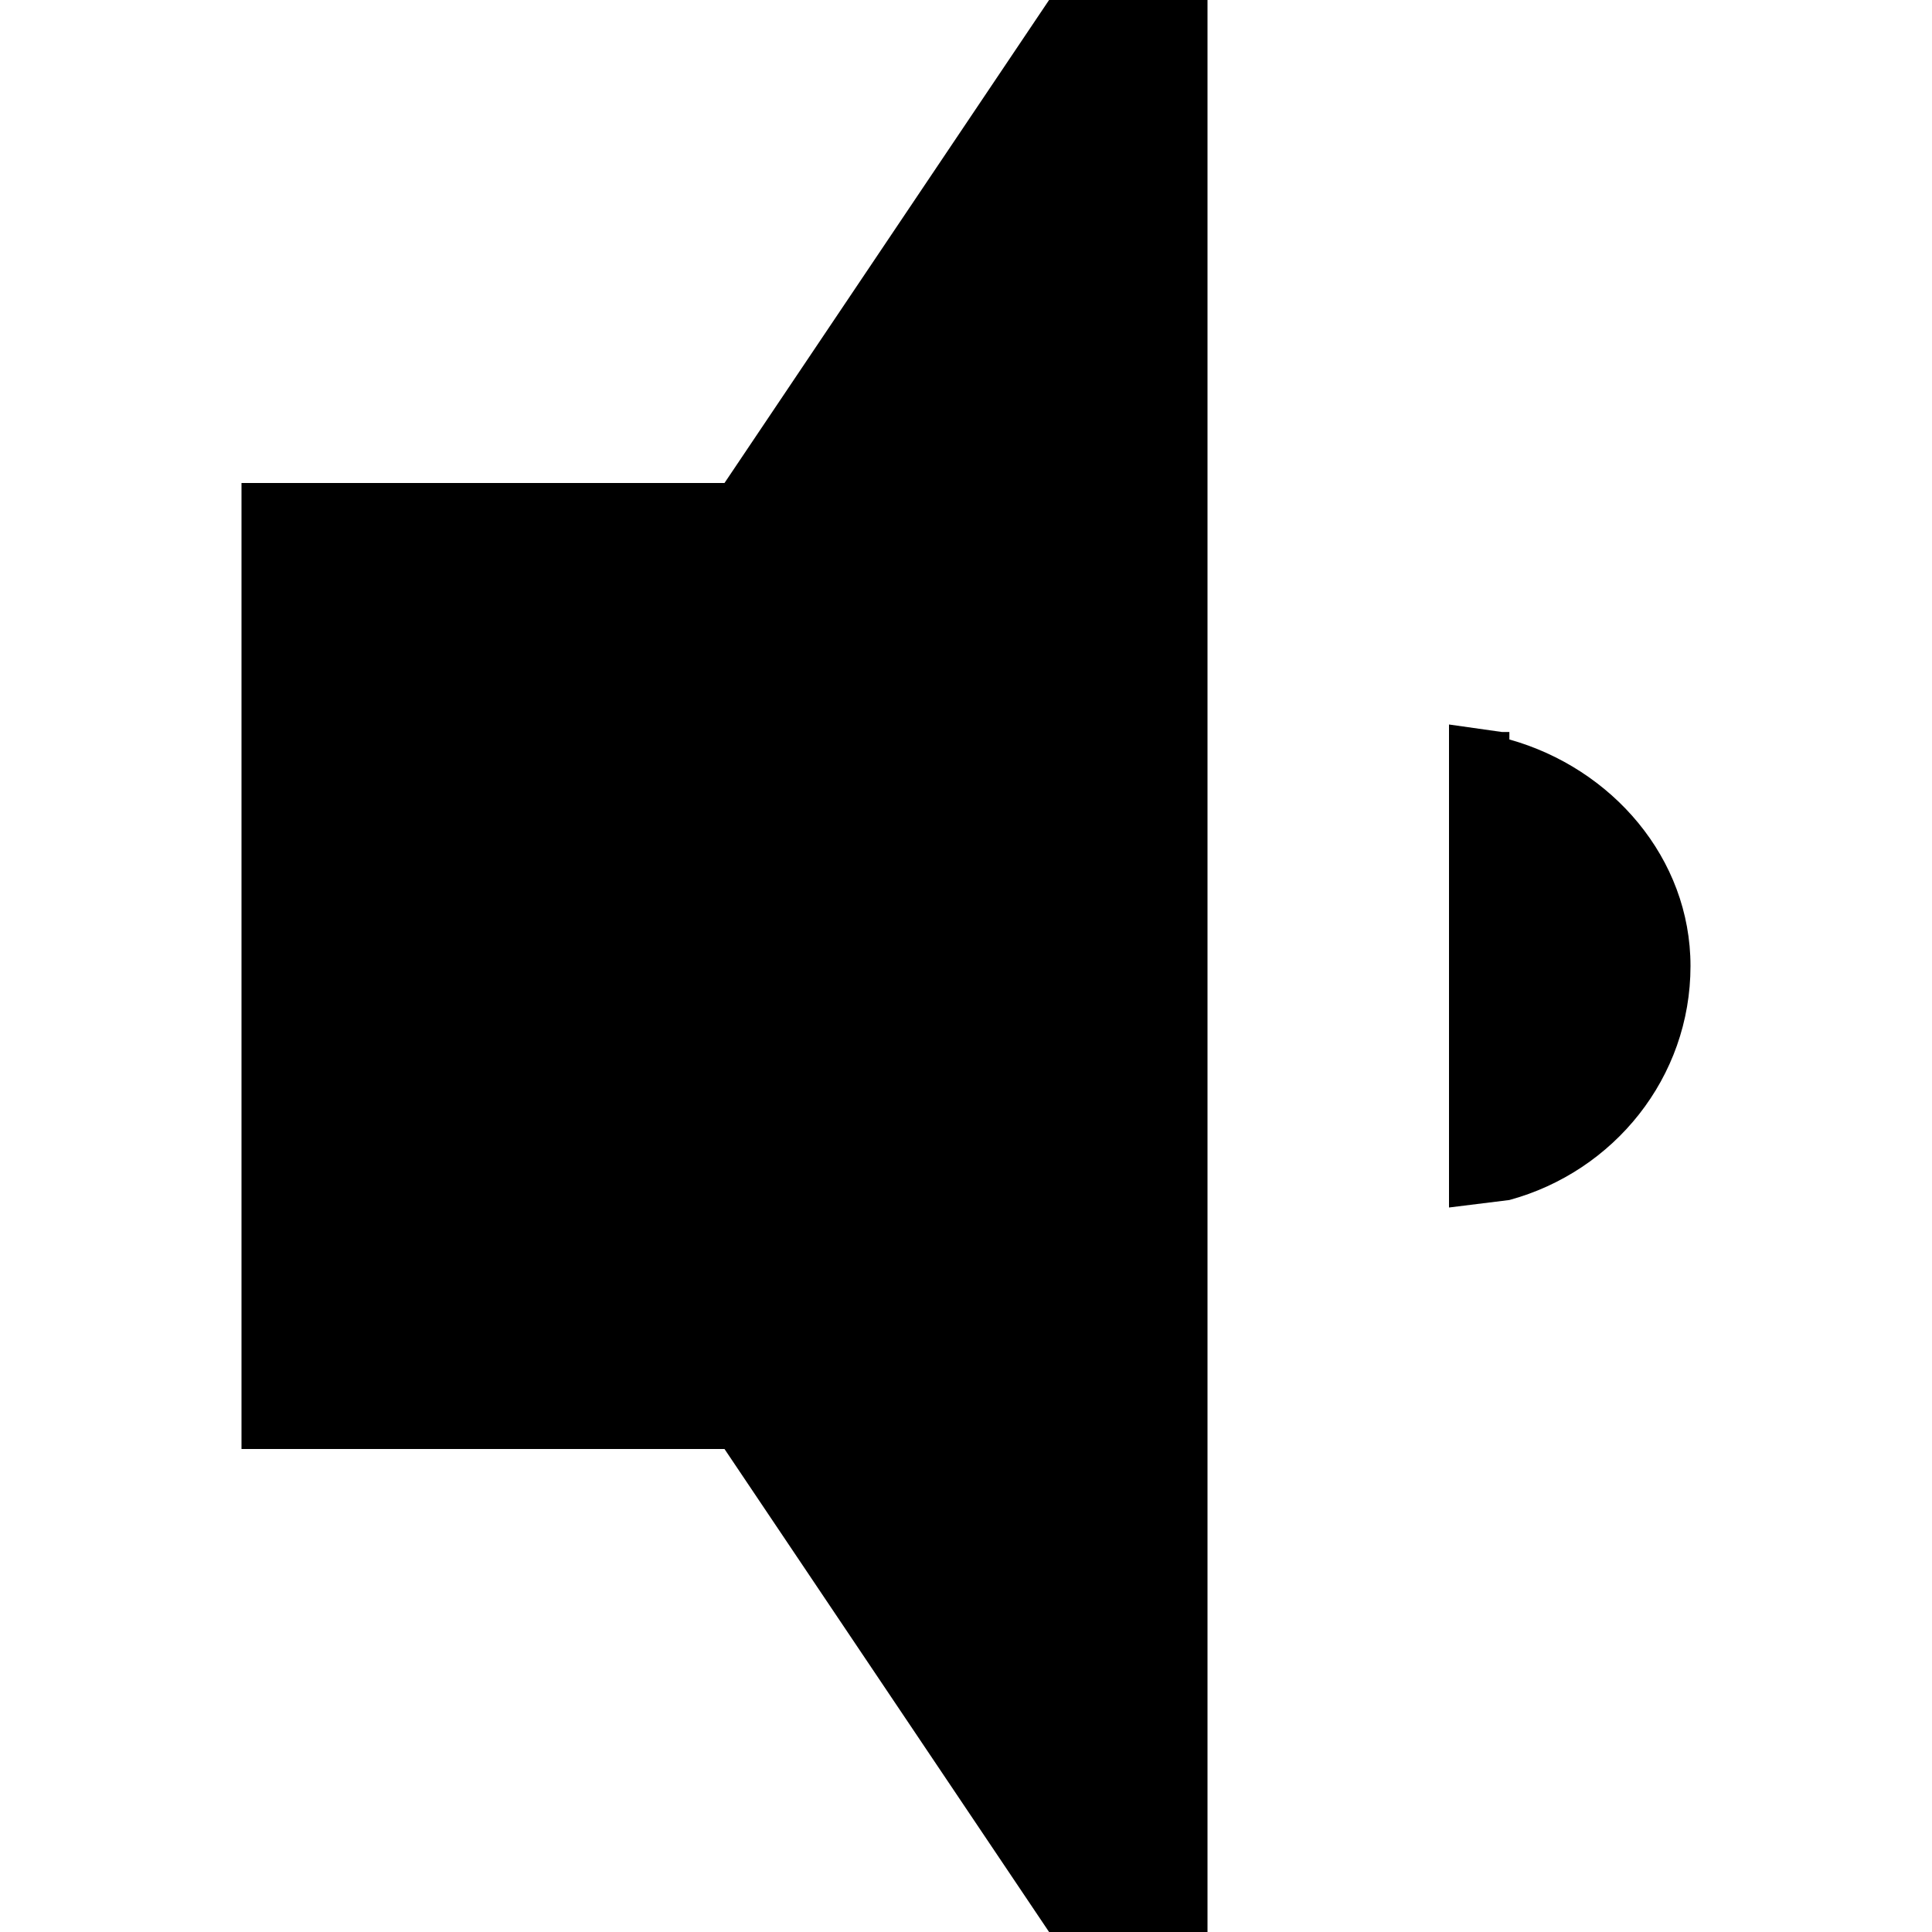
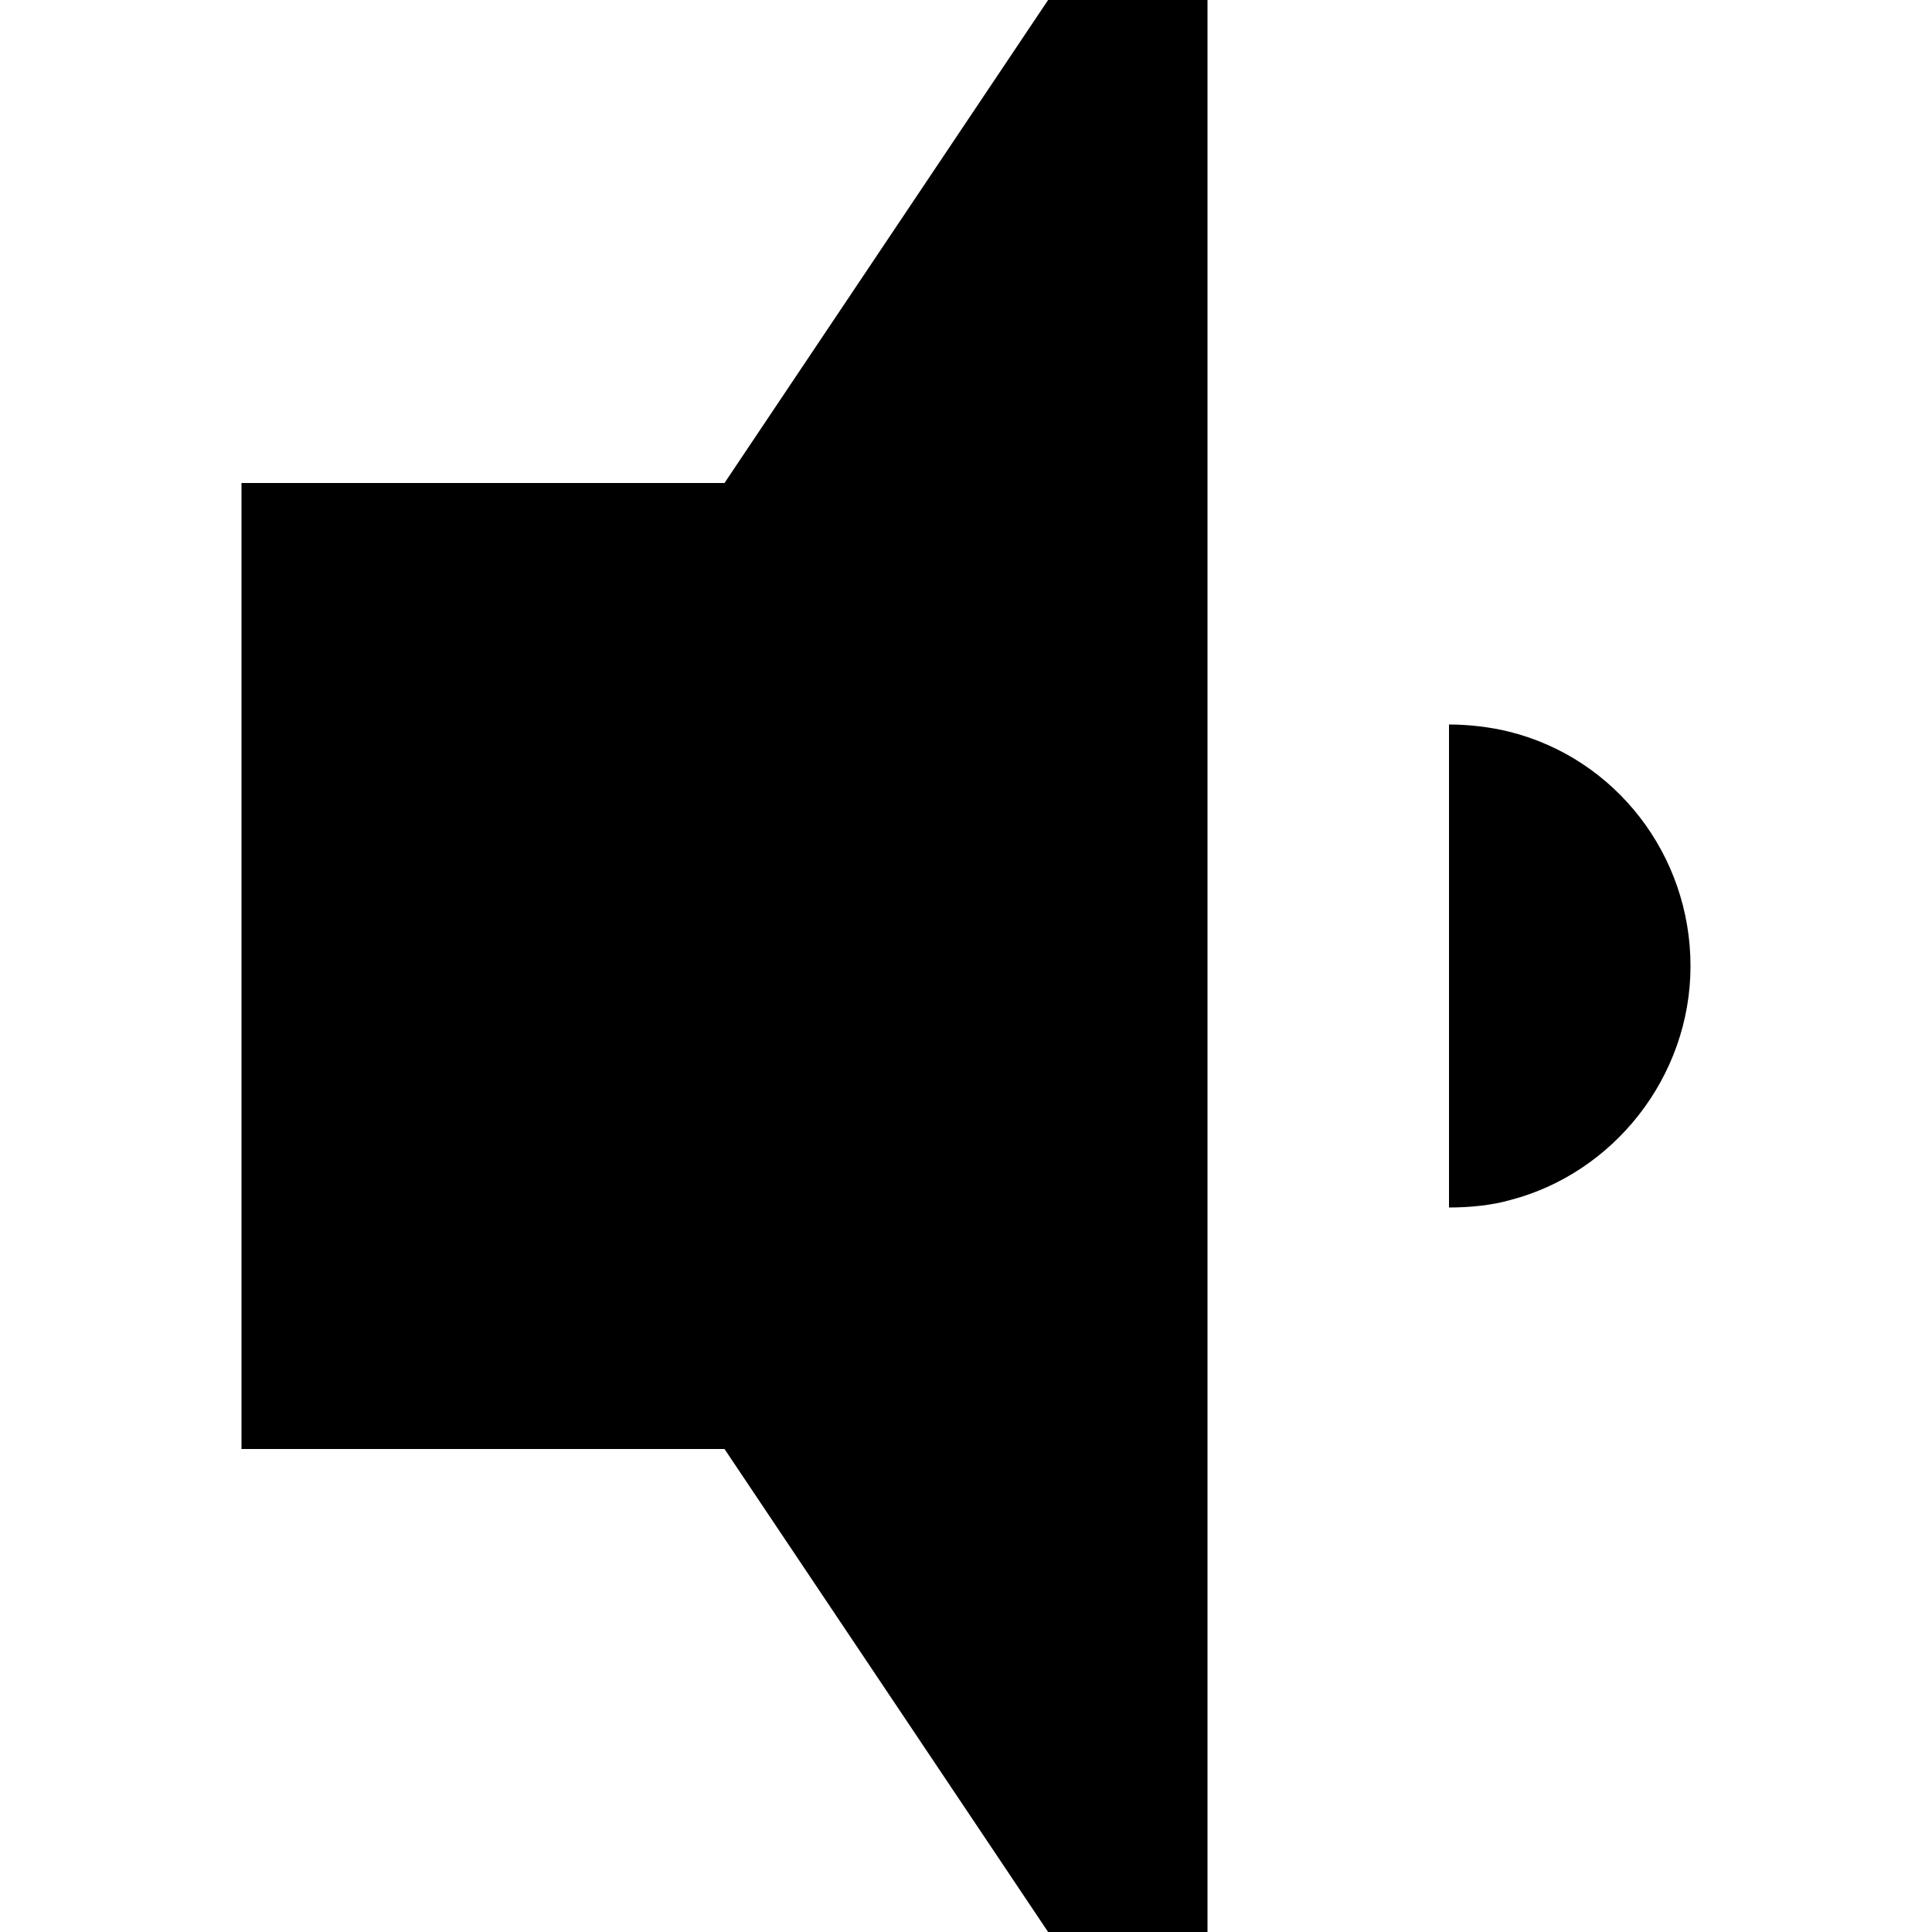
<svg xmlns="http://www.w3.org/2000/svg" width="8" height="8" viewBox="0 0 8 8">
-   <path d="M4.344 0l-1.344 2h-2v4h2l1.344 2h.656v-8h-.656zm1.656 3v2l.25-.031c.433-.118.75-.507.75-.969 0-.446-.325-.819-.75-.938v-.031h-.031l-.219-.031z" />
+   <path d="M3.34 0l-1.34 2h-2v4h2l1.34 2h.66v-8h-.66zm1.66 3v2c.09 0 .18-.01.25-.03.43-.11.75-.51.75-.97 0-.46-.31-.86-.75-.97-.08-.02-.17-.03-.25-.03z" transform="translate(1)" />
</svg>
